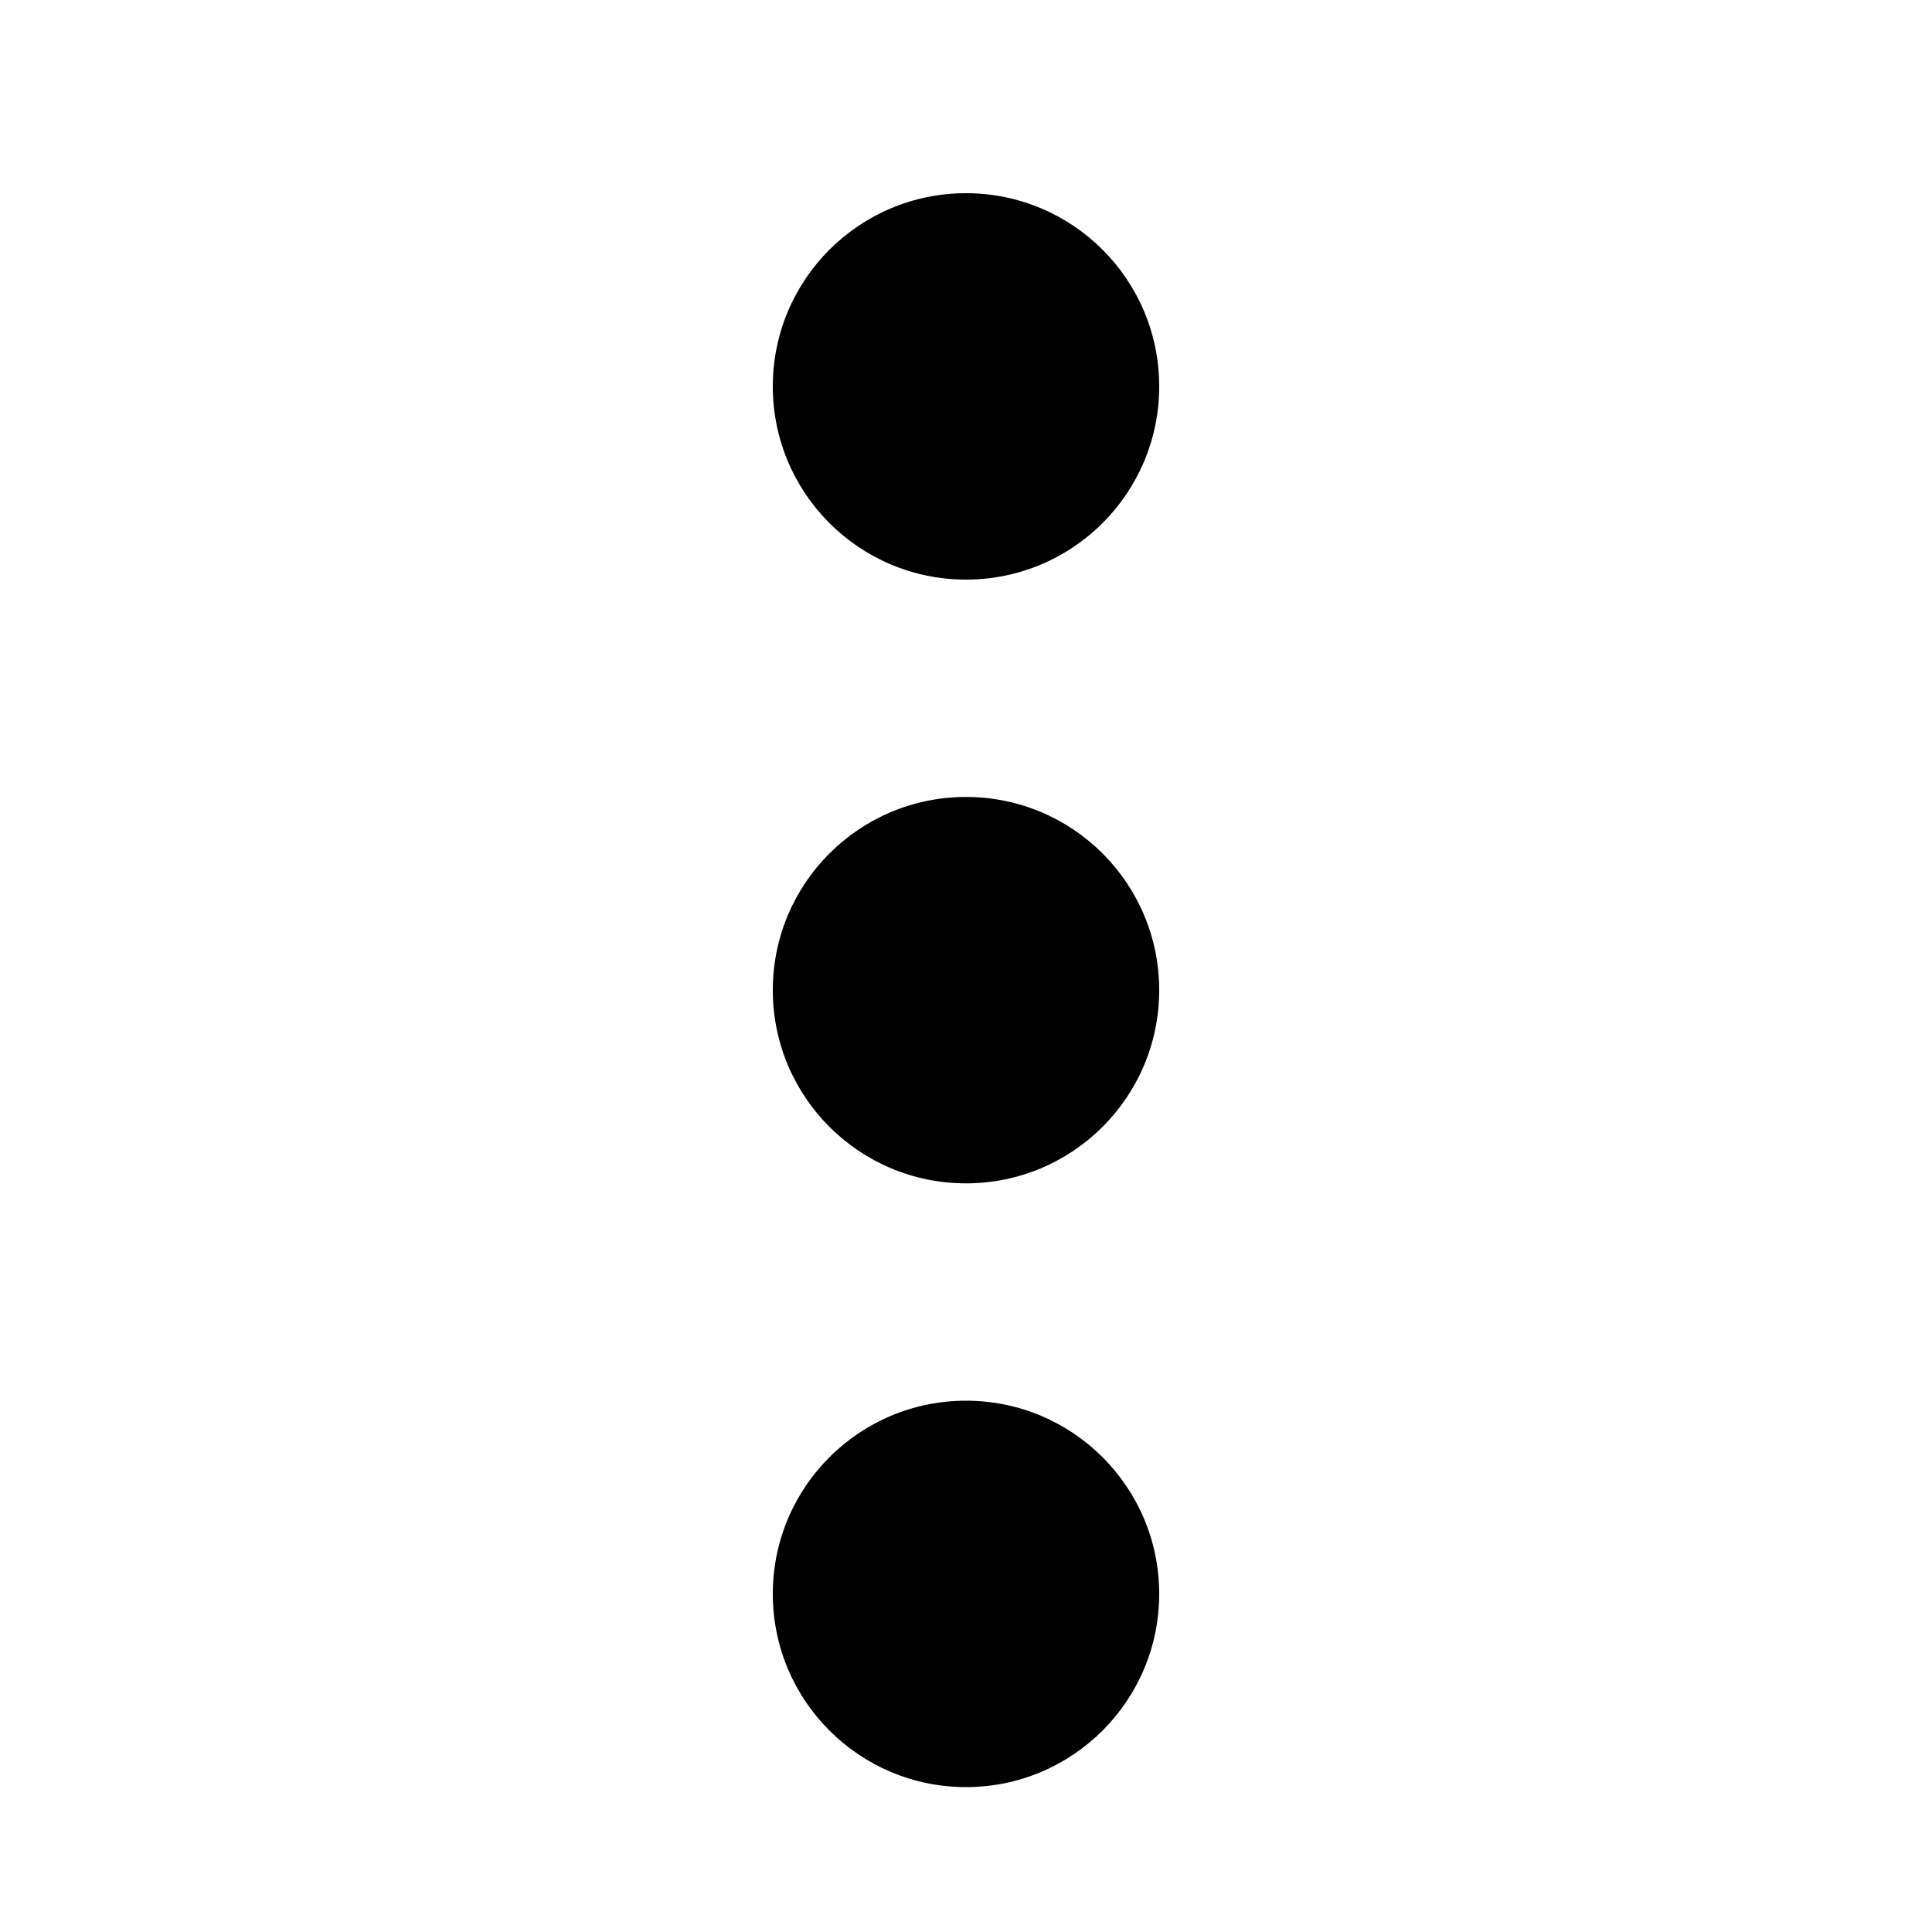
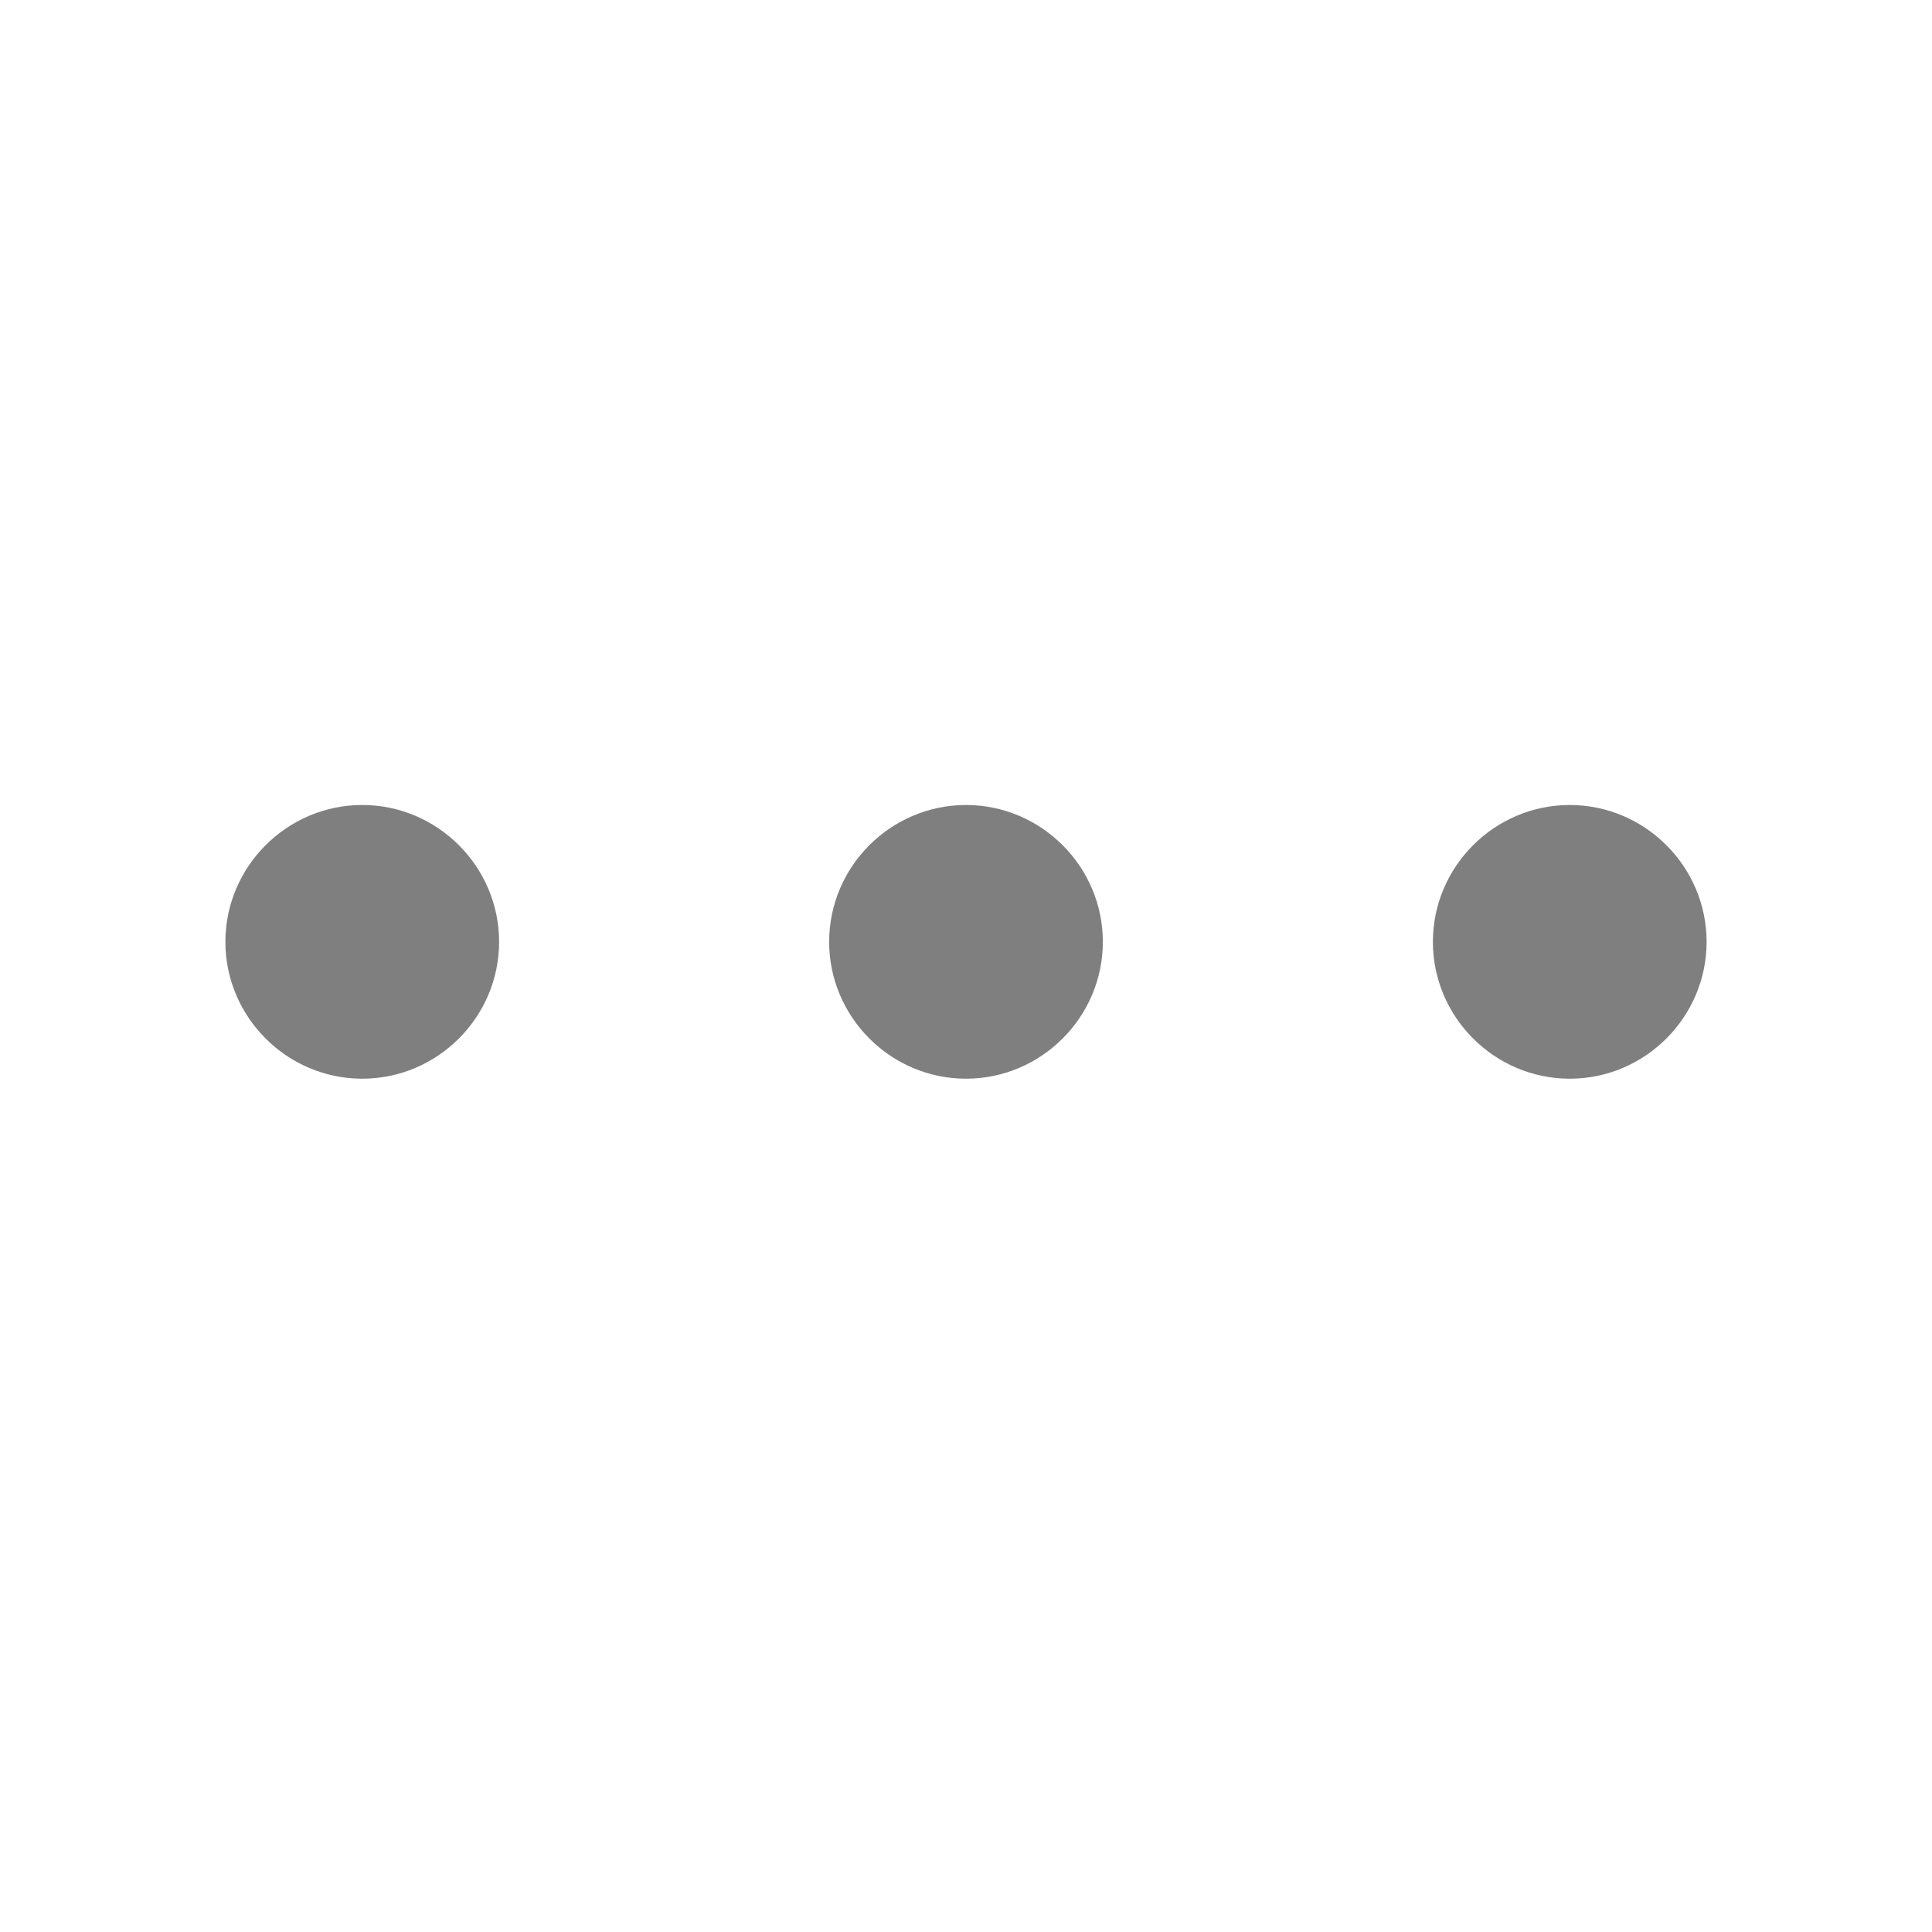
- <svg xmlns="http://www.w3.org/2000/svg" width="20" height="20" viewBox="0 0 20 20" fill="none">
-   <path d="M10 12.25C11.105 12.25 12 11.355 12 10.25C12 9.145 11.105 8.25 10 8.25C8.895 8.25 8 9.145 8 10.25C8 11.355 8.895 12.25 10 12.25Z" fill="black" />
-   <path d="M10 18.5C11.105 18.5 12 17.604 12 16.5C12 15.395 11.105 14.5 10 14.5C8.895 14.5 8 15.395 8 16.5C8 17.604 8.895 18.5 10 18.5Z" fill="black" />
-   <path d="M10 6C11.105 6 12 5.105 12 4C12 2.895 11.105 2 10 2C8.895 2 8 2.895 8 4C8 5.105 8.895 6 10 6Z" fill="black" />
+ <svg xmlns="http://www.w3.org/2000/svg" width="24" height="24" viewBox="0 0 24 24" fill="none">
+   <path fill-opacity="0.5" fill="black" d="M4.5 10c-0.935 0-1.7 0.765-1.7 1.7s0.765 1.7 1.7 1.7 1.7-0.765 1.7-1.7-0.765-1.7-1.7-1.7m15 0c-0.935 0-1.7 0.765-1.7 1.7s0.765 1.7 1.7 1.7 1.7-0.765 1.7-1.7-0.765-1.7-1.7-1.7m-7.5 0c-0.935 0-1.7 0.765-1.7 1.7s0.765 1.7 1.7 1.7 1.7-0.765 1.7-1.7-0.765-1.7-1.7-1.7" />
</svg>
